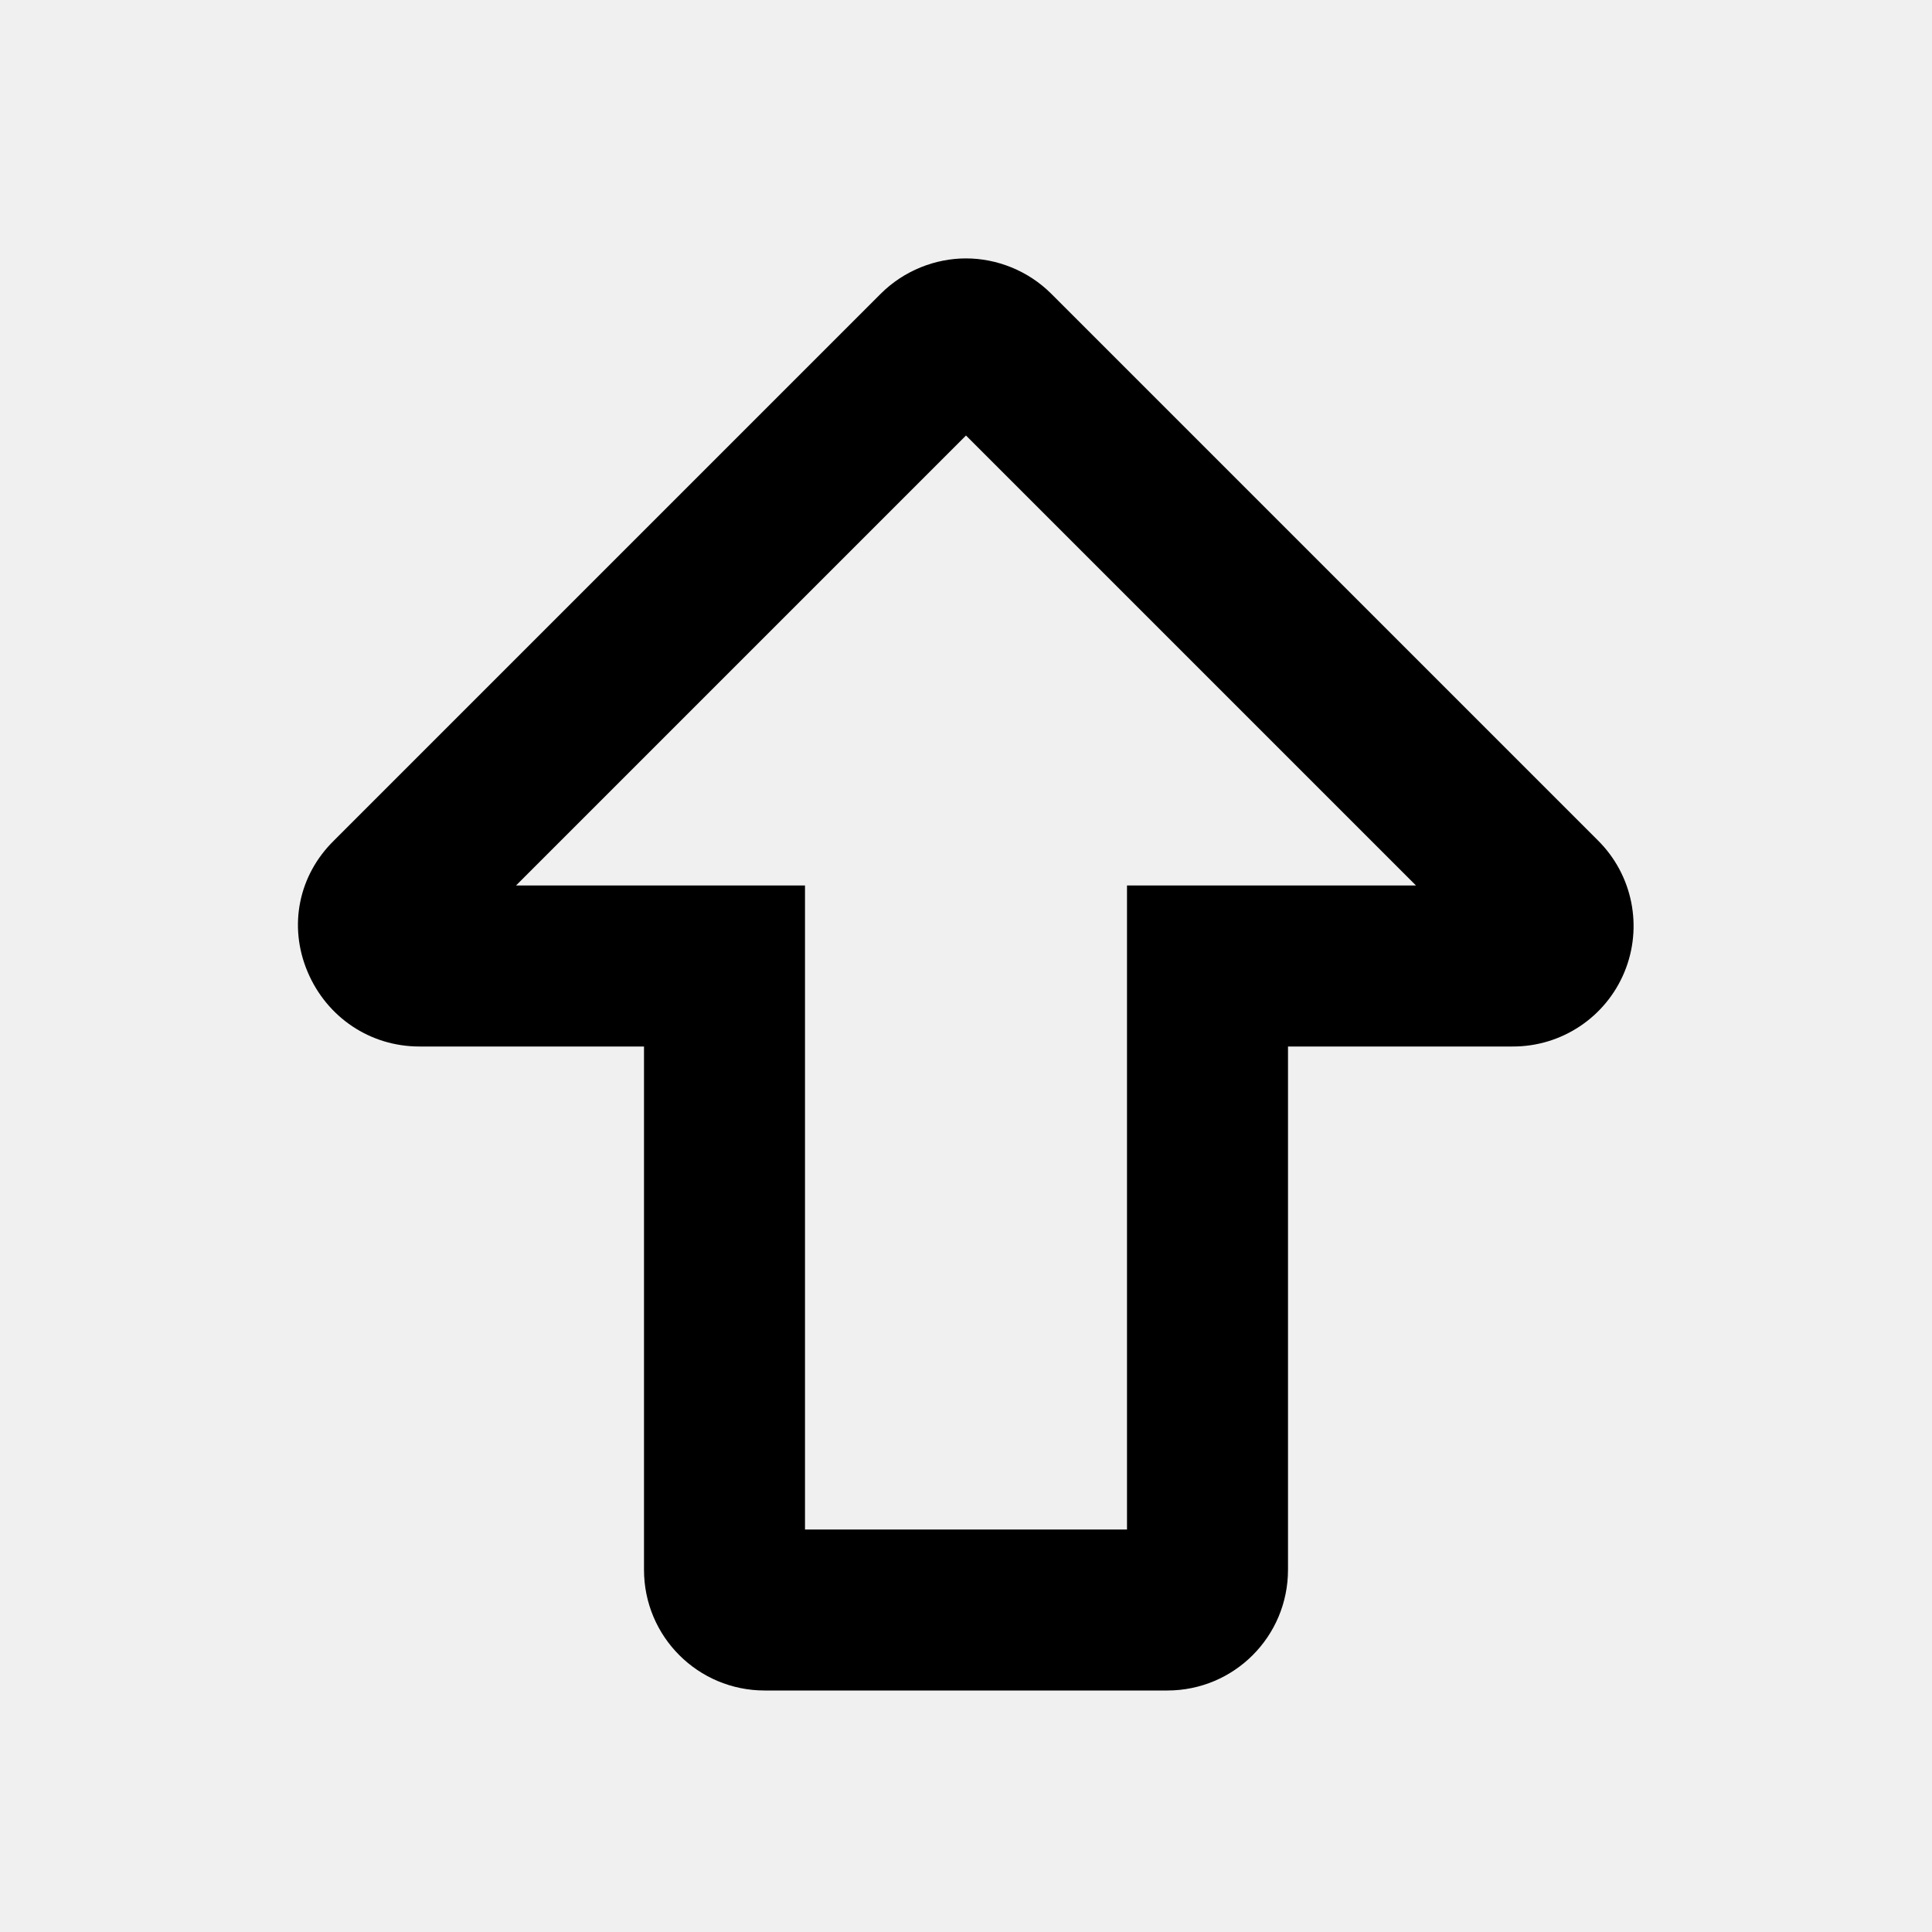
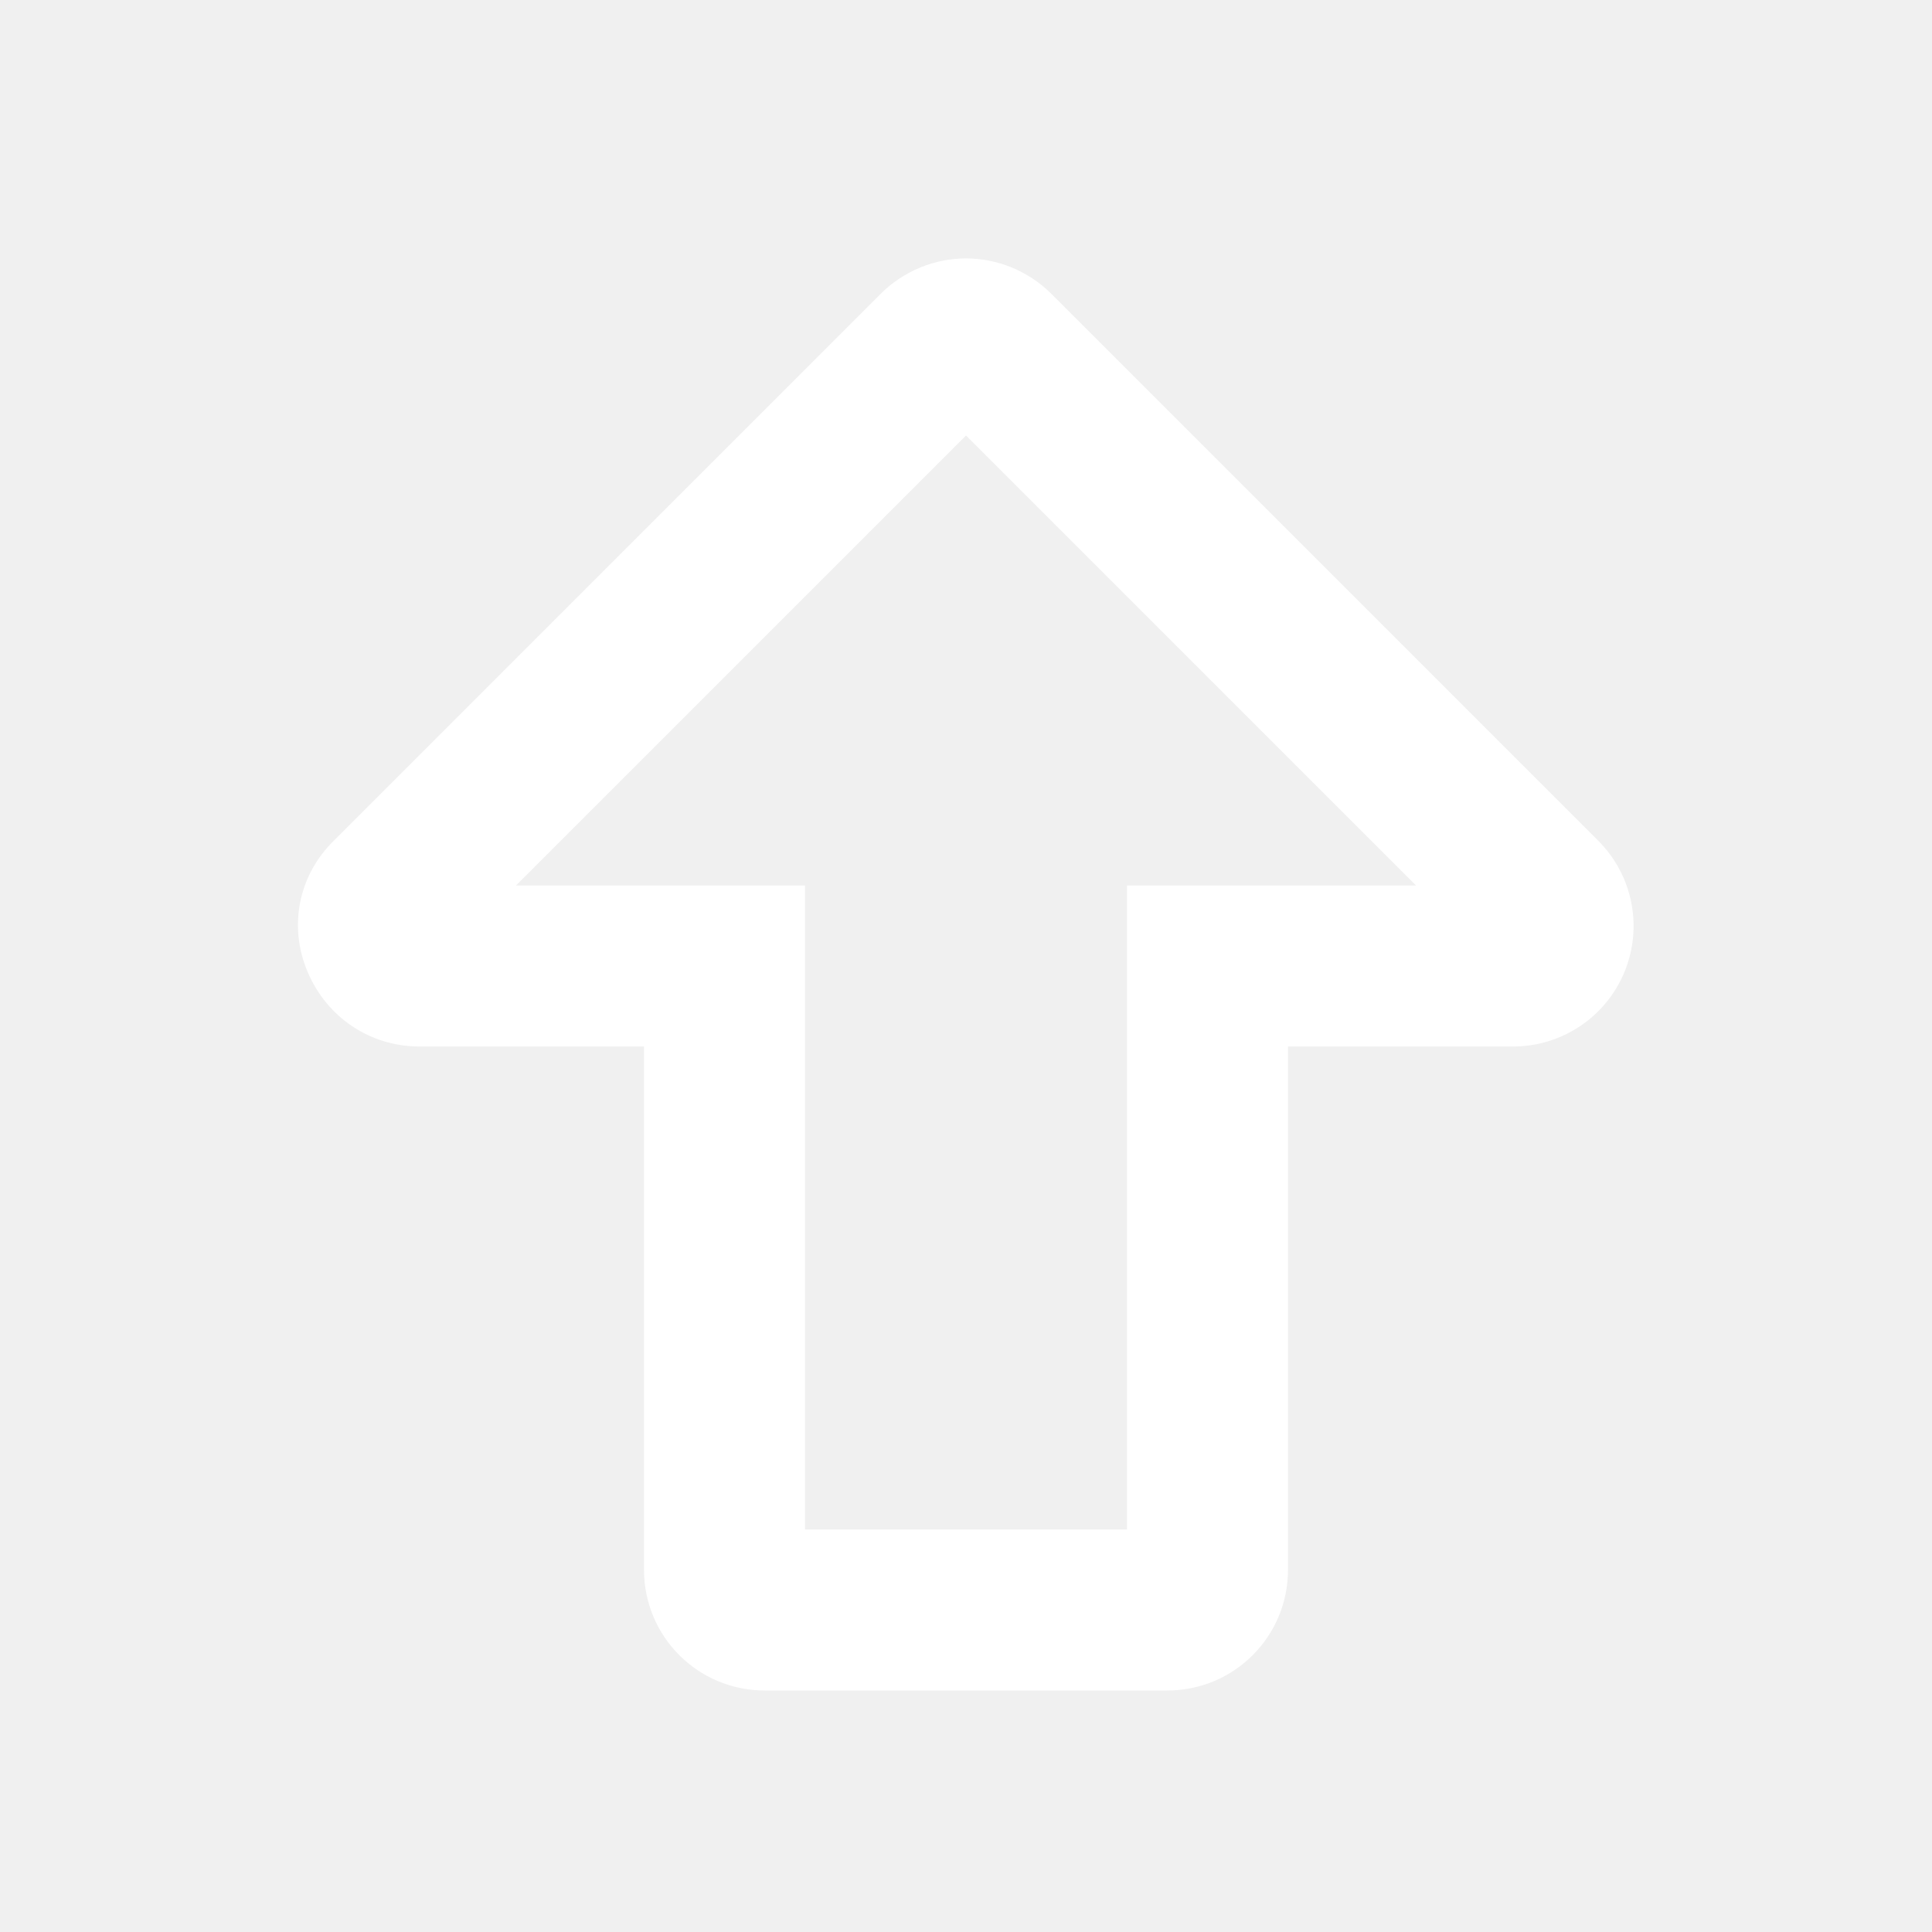
<svg xmlns="http://www.w3.org/2000/svg" width="24" height="24" fill="currentColor" class="mi-outline mi-arrow-up" viewBox="0 0 24 24">
-   <path d="m13.06 3.65 6.79 6.79A1.497 1.497 0 0 1 18.79 13H16v6.5c0 .83-.67 1.5-1.5 1.5h-5c-.83 0-1.5-.67-1.5-1.5V13H5.21c-.61 0-1.15-.36-1.39-.93s-.11-1.2.33-1.63l6.79-6.79c.29-.29.68-.44 1.06-.44s.77.15 1.06.44ZM10 11v8h4v-8h3.59L12 5.41 6.41 11H10Z" />
+   <path d="m13.06 3.65 6.79 6.79A1.497 1.497 0 0 1 18.79 13H16v6.5c0 .83-.67 1.5-1.5 1.5h-5c-.83 0-1.5-.67-1.5-1.5V13H5.21c-.61 0-1.15-.36-1.39-.93s-.11-1.2.33-1.63l6.79-6.79c.29-.29.68-.44 1.06-.44s.77.15 1.06.44ZM10 11v8h4v-8h3.59L12 5.41 6.41 11H10Z" fill="#ffffff" />
</svg>
